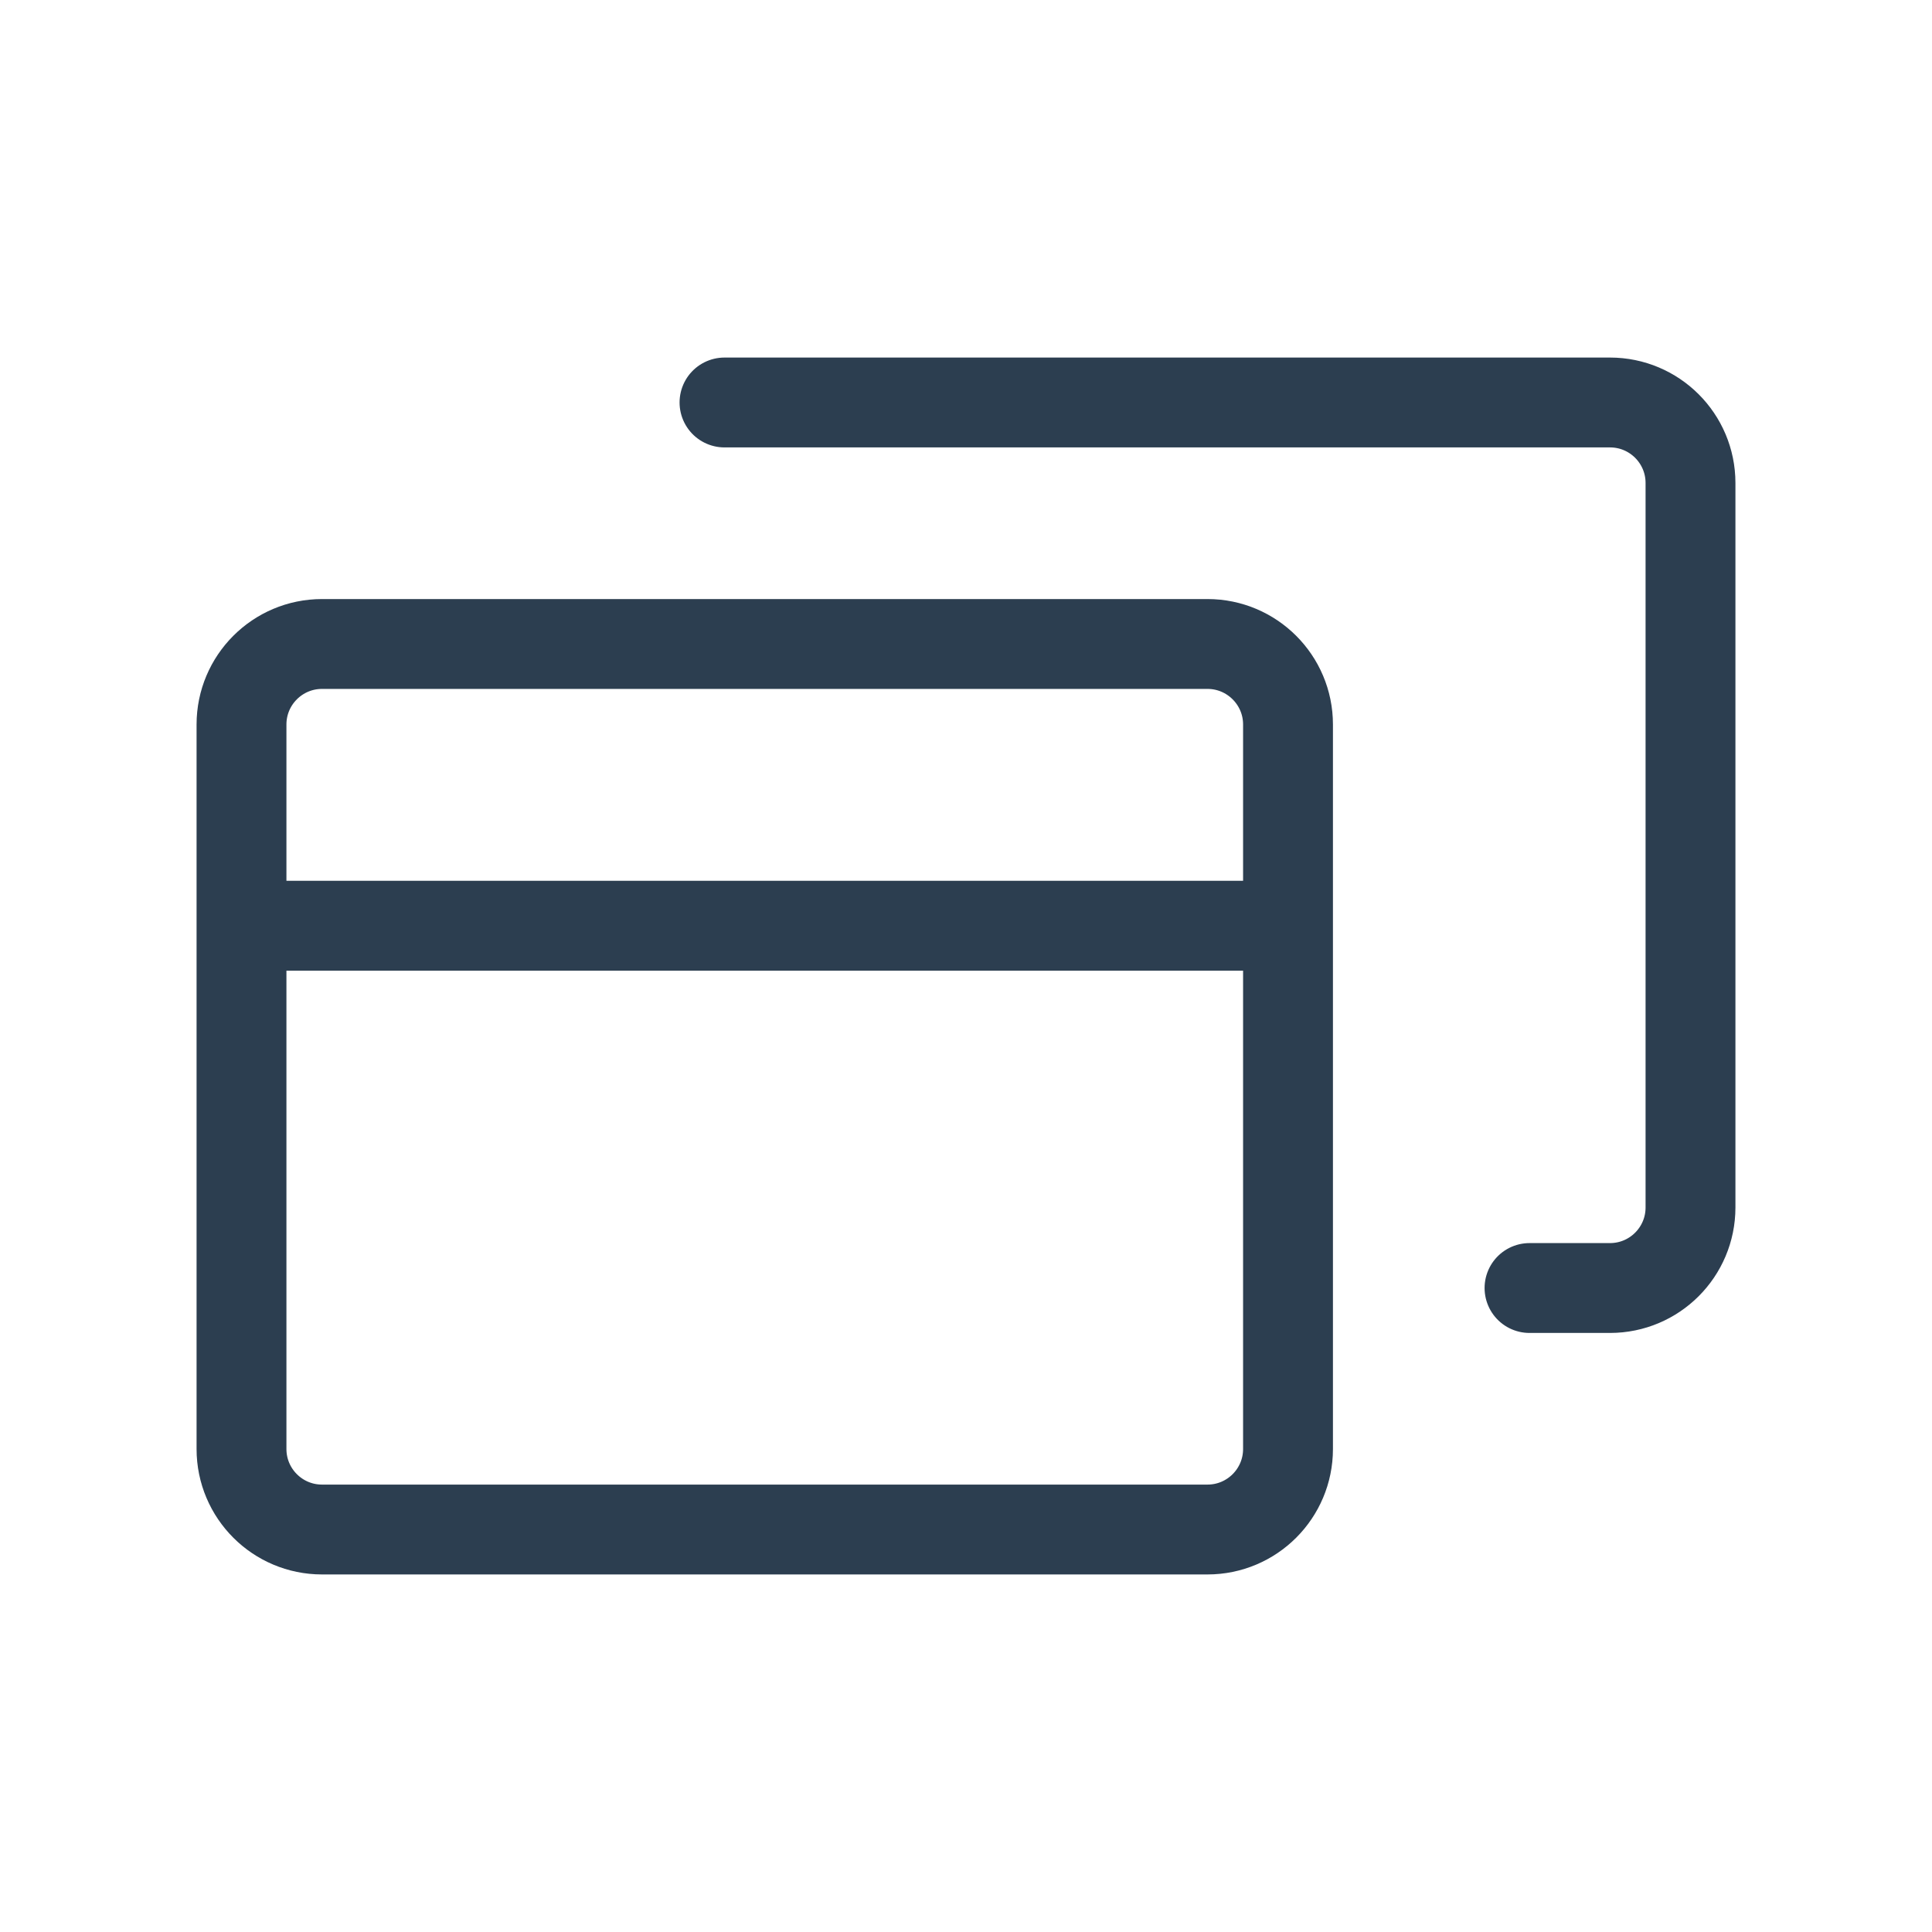
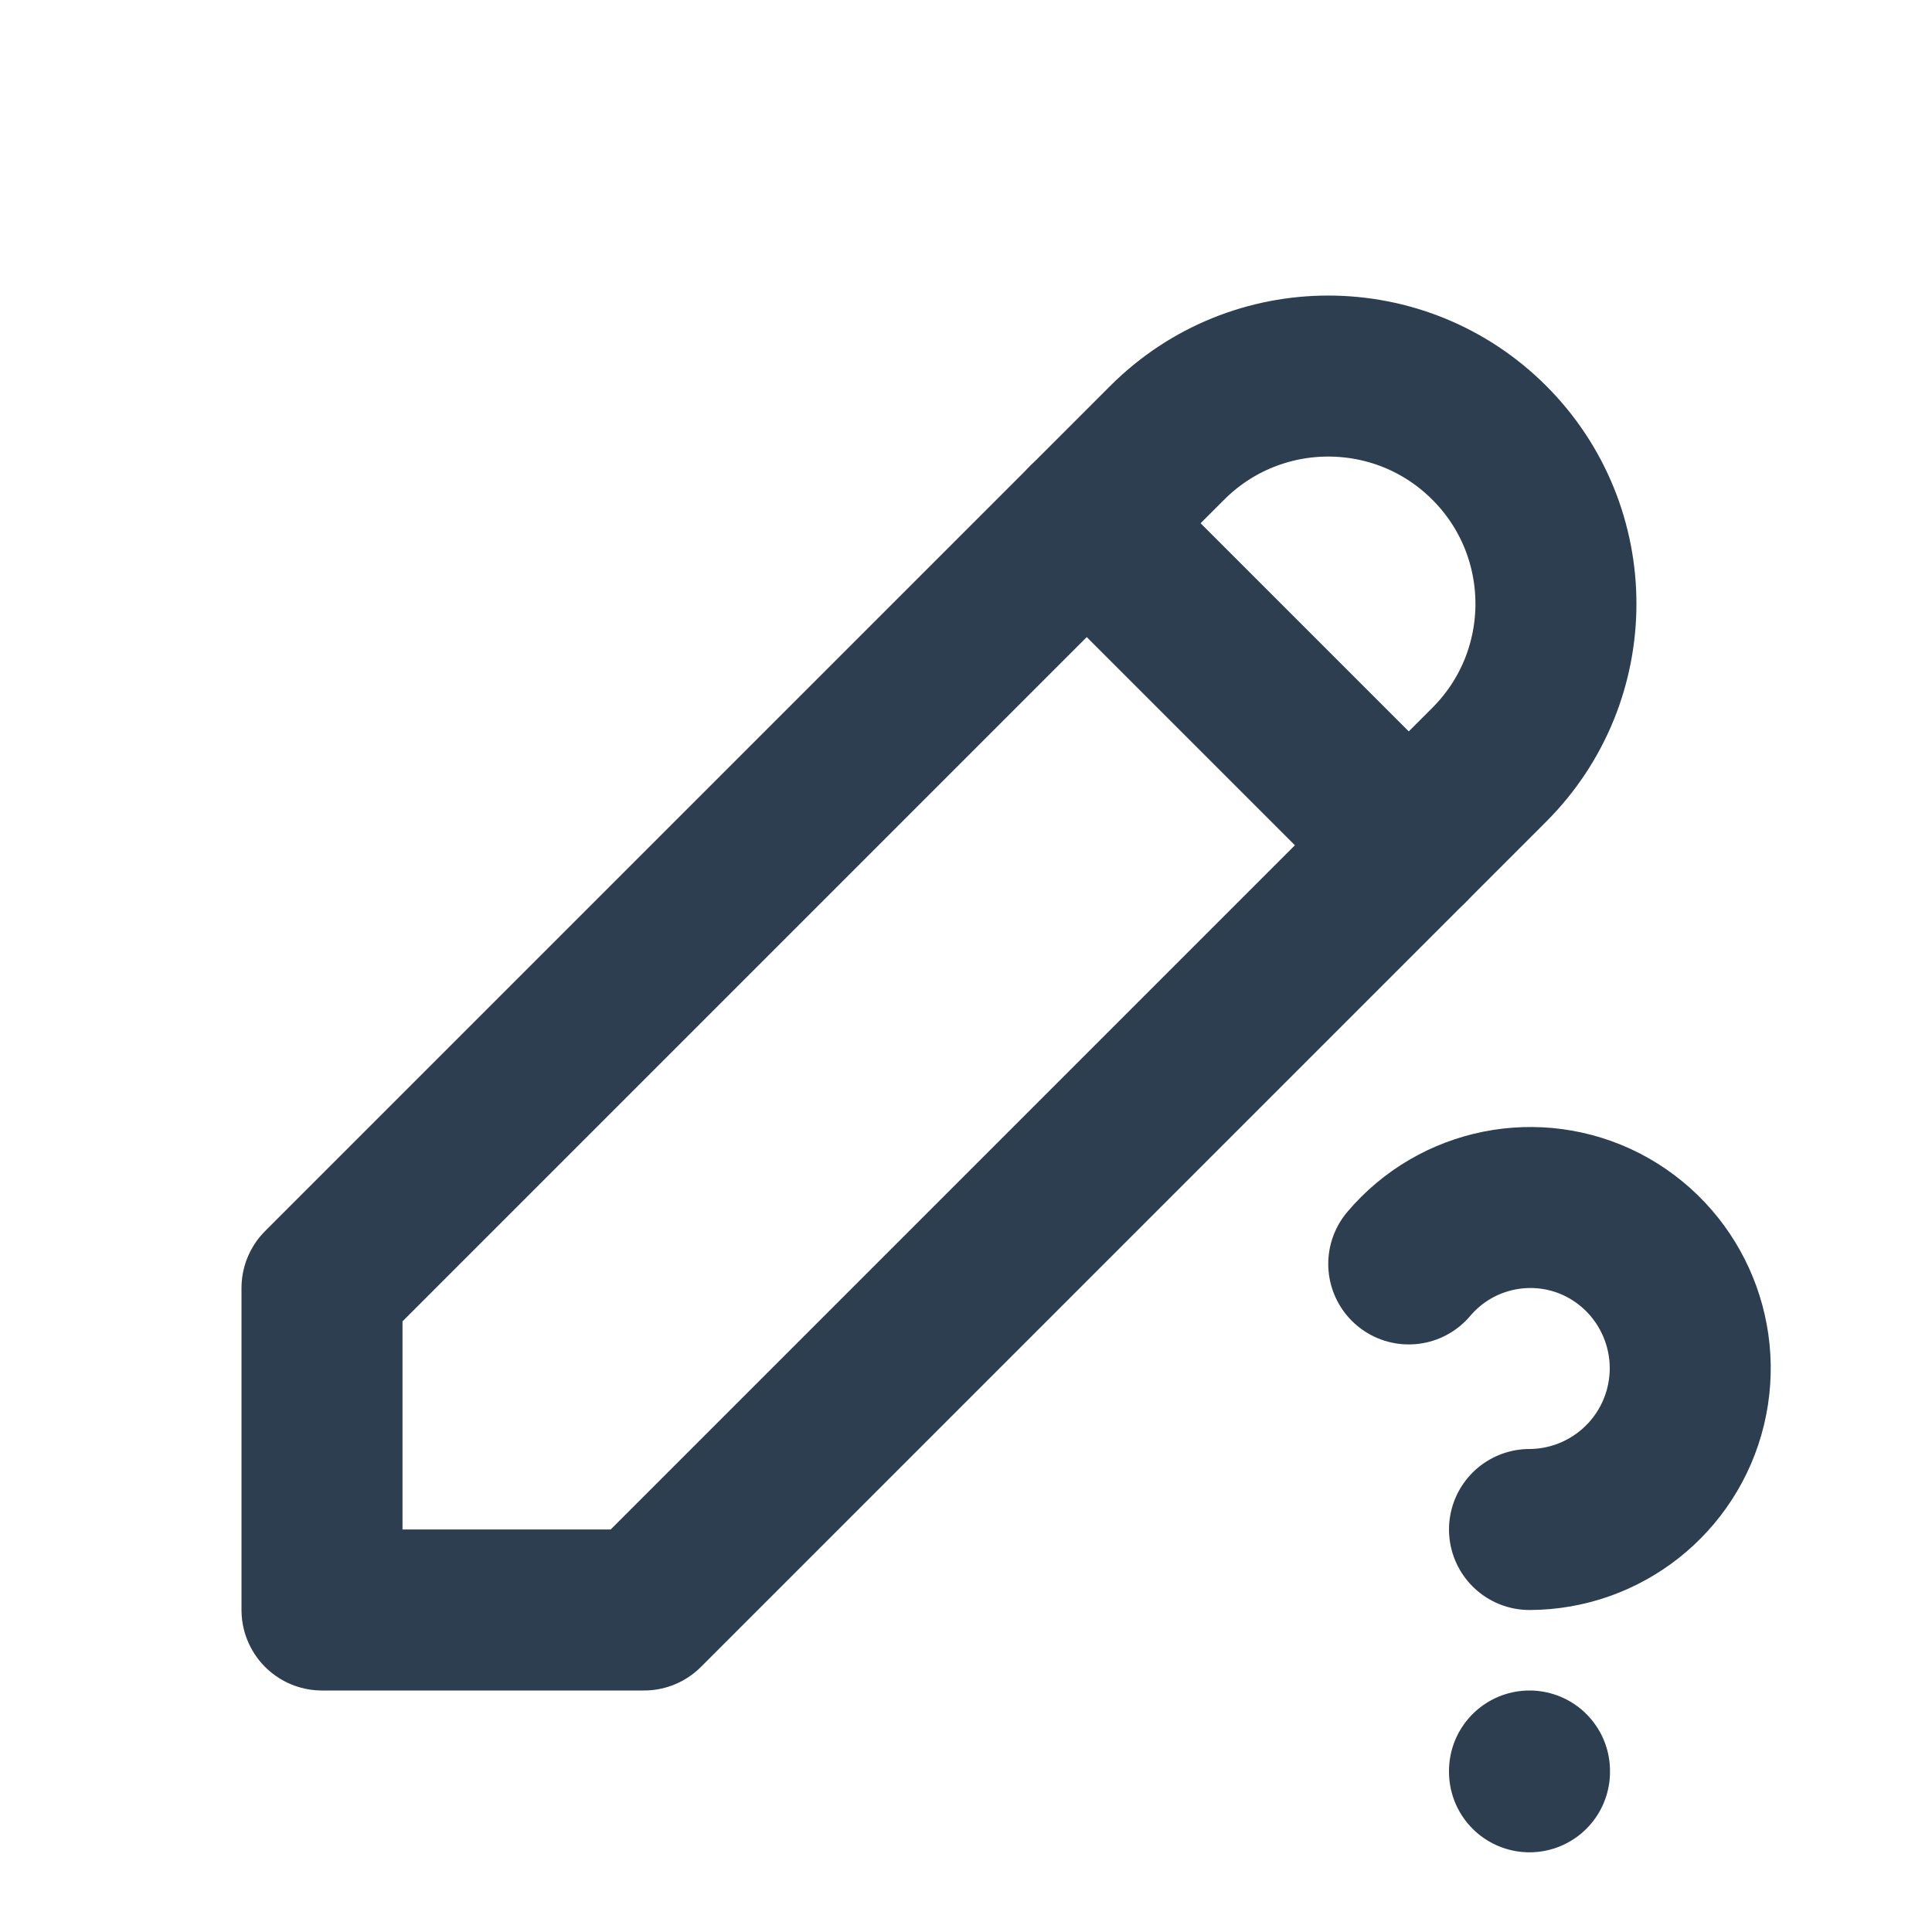
- <svg xmlns="http://www.w3.org/2000/svg" width="43" height="43" viewBox="0 0 43 43" fill="none">
-   <path d="M5.375 20.604H28.667M5.375 20.604V32.25C5.375 33.239 6.177 34.042 7.167 34.042H26.875C27.864 34.042 28.667 33.239 28.667 32.25V20.604M5.375 20.604V16.125C5.375 15.136 6.177 14.333 7.167 14.333H26.875C27.864 14.333 28.667 15.136 28.667 16.125V20.604M16.125 8.958H35.833C36.823 8.958 37.625 9.76 37.625 10.75V26.875C37.625 27.864 36.823 28.667 35.833 28.667H34.042" stroke="#2C3E50" stroke-width="2" stroke-linecap="round" stroke-linejoin="round" />
+ <svg xmlns="http://www.w3.org/2000/svg" width="24" height="24" viewBox="0 0 24 24" fill="none" stroke="#2C3E50" stroke-width="2" stroke-linecap="round" stroke-linejoin="round" class="icon icon-tabler icons-tabler-outline icon-tabler-pencil-question">
+   <path stroke="none" d="M0 0h24v24H0z" fill="none" />
+   <path d="M8 20l6 -6l3 -3l1.5 -1.5a2.828 2.828 0 1 0 -4 -4l-10.5 10.5v4h4" />
+   <path d="M13.5 6.5l4 4" />
+   <path d="M19 22v.01" />
+   <path d="M19 19a2.003 2.003 0 0 0 .914 -3.782a1.98 1.98 0 0 0 -2.414 .483" />
</svg>
